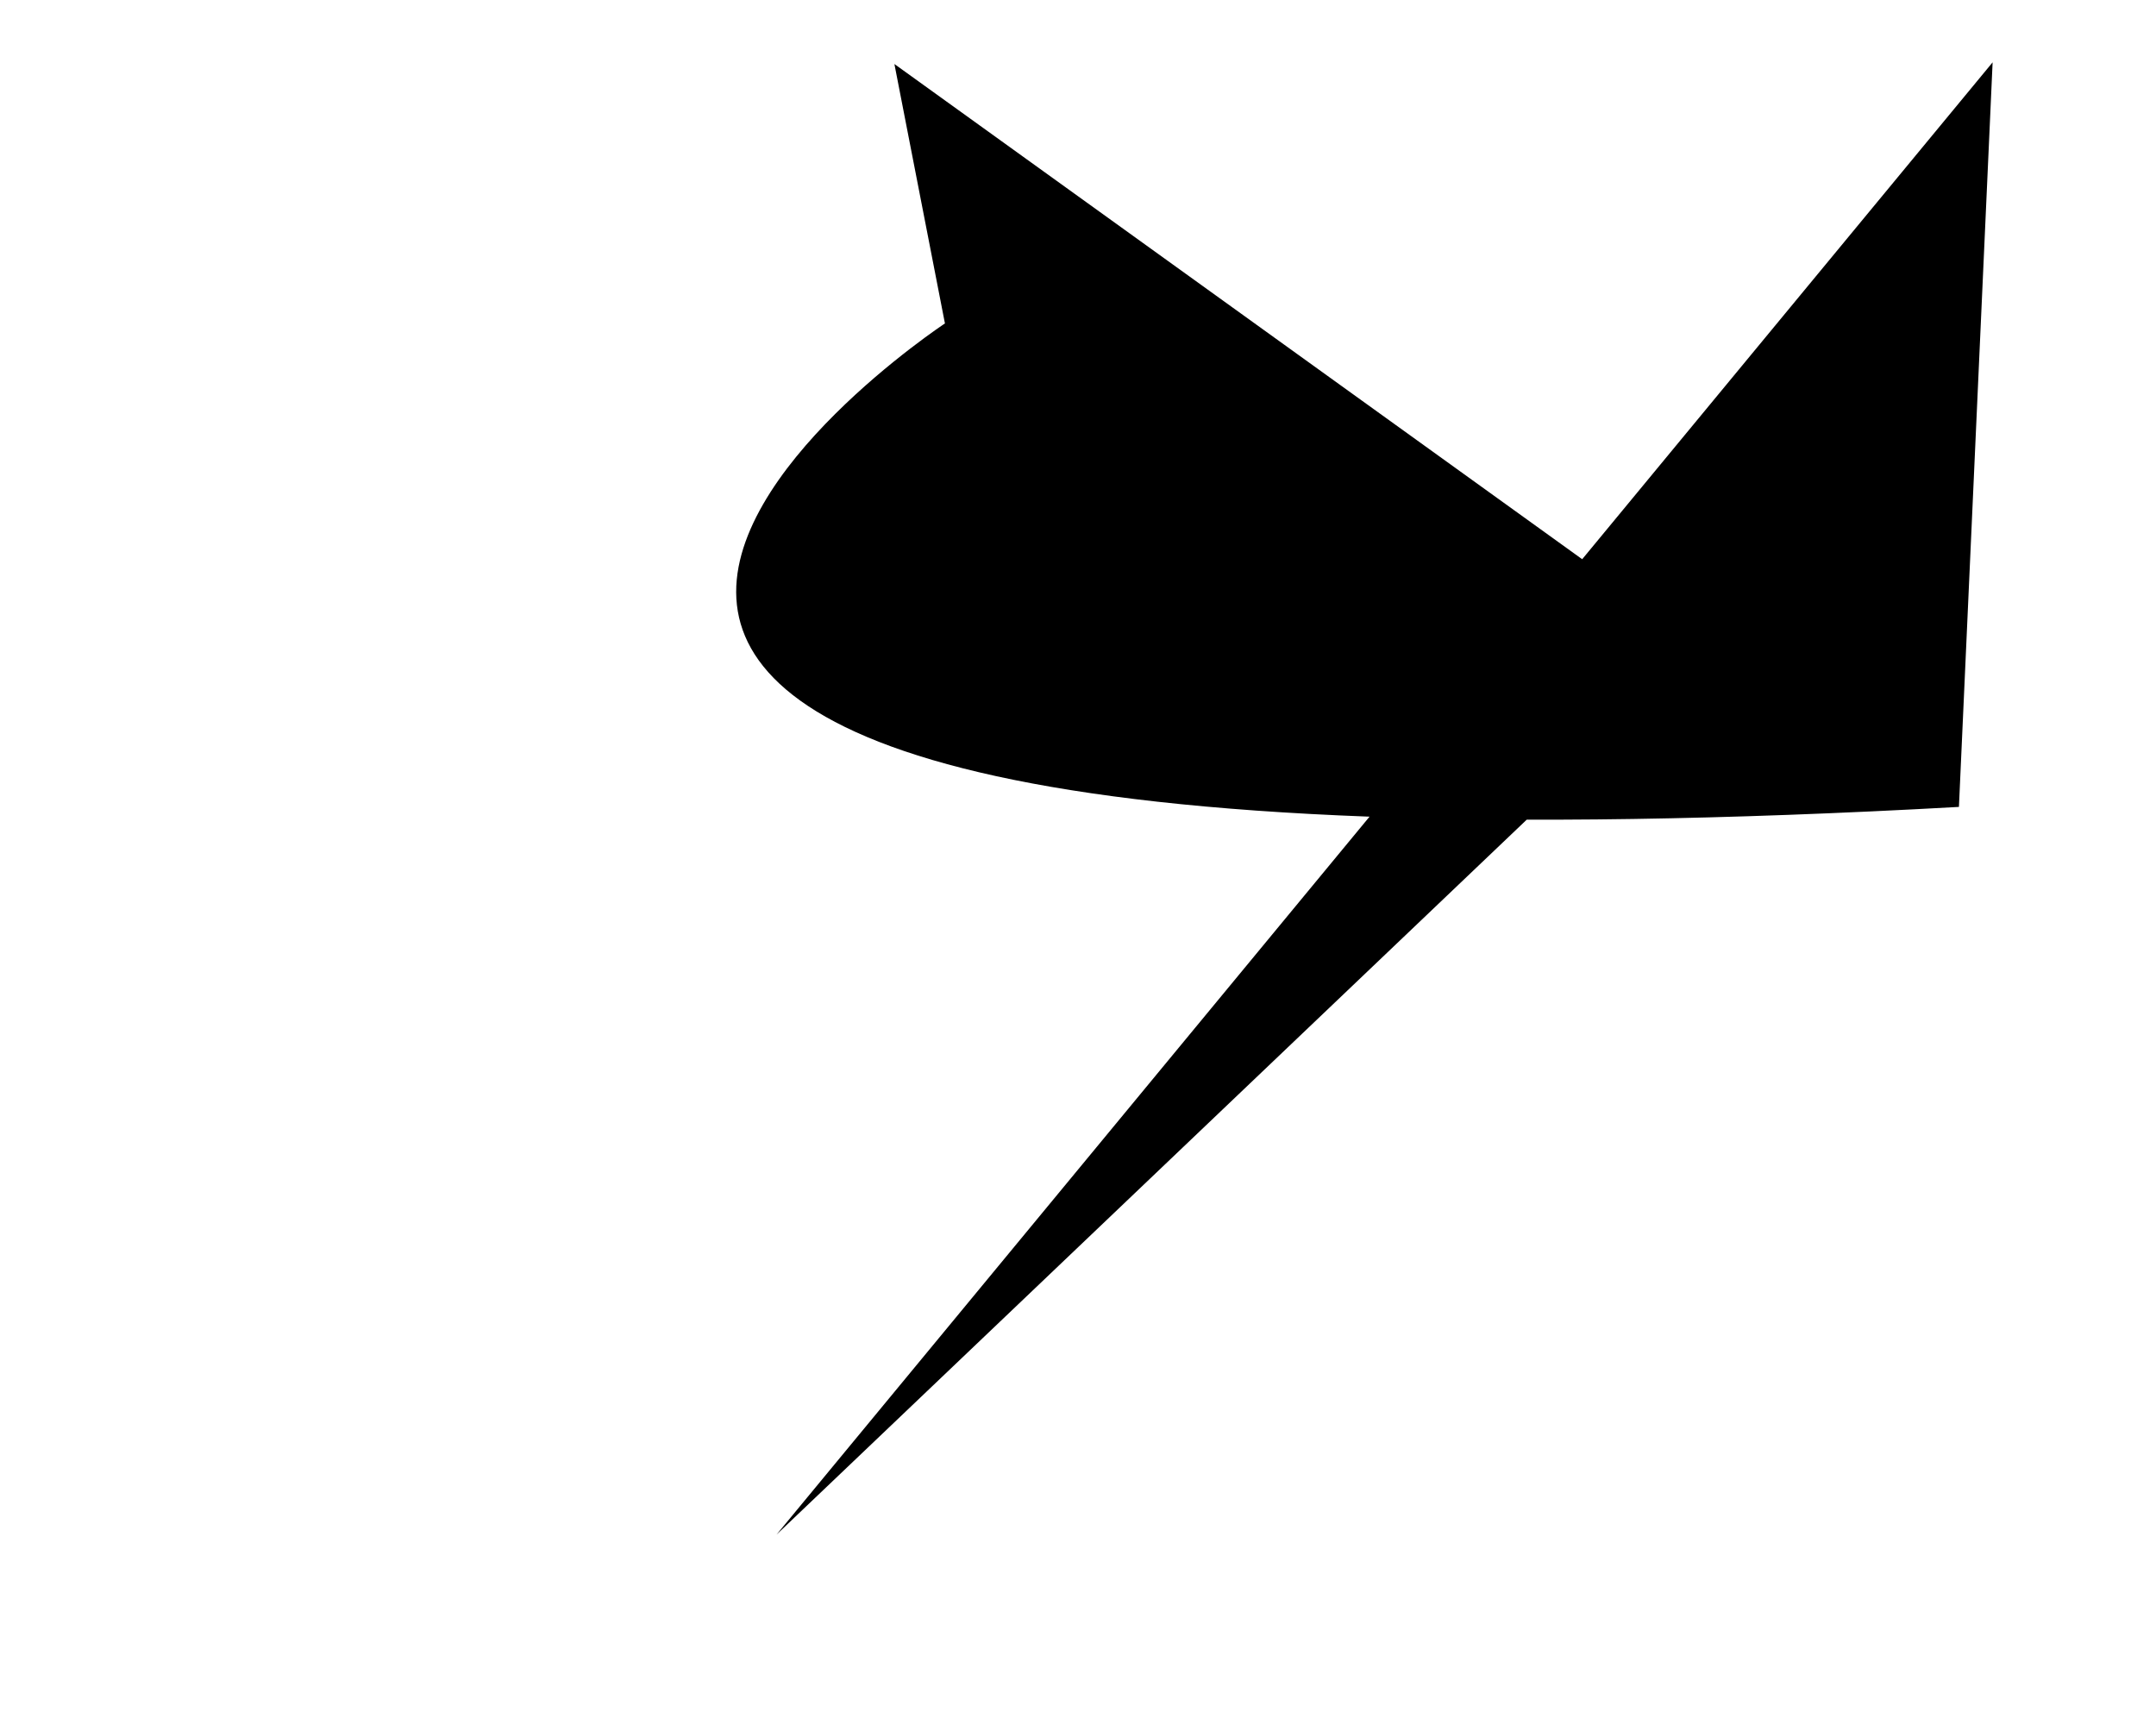
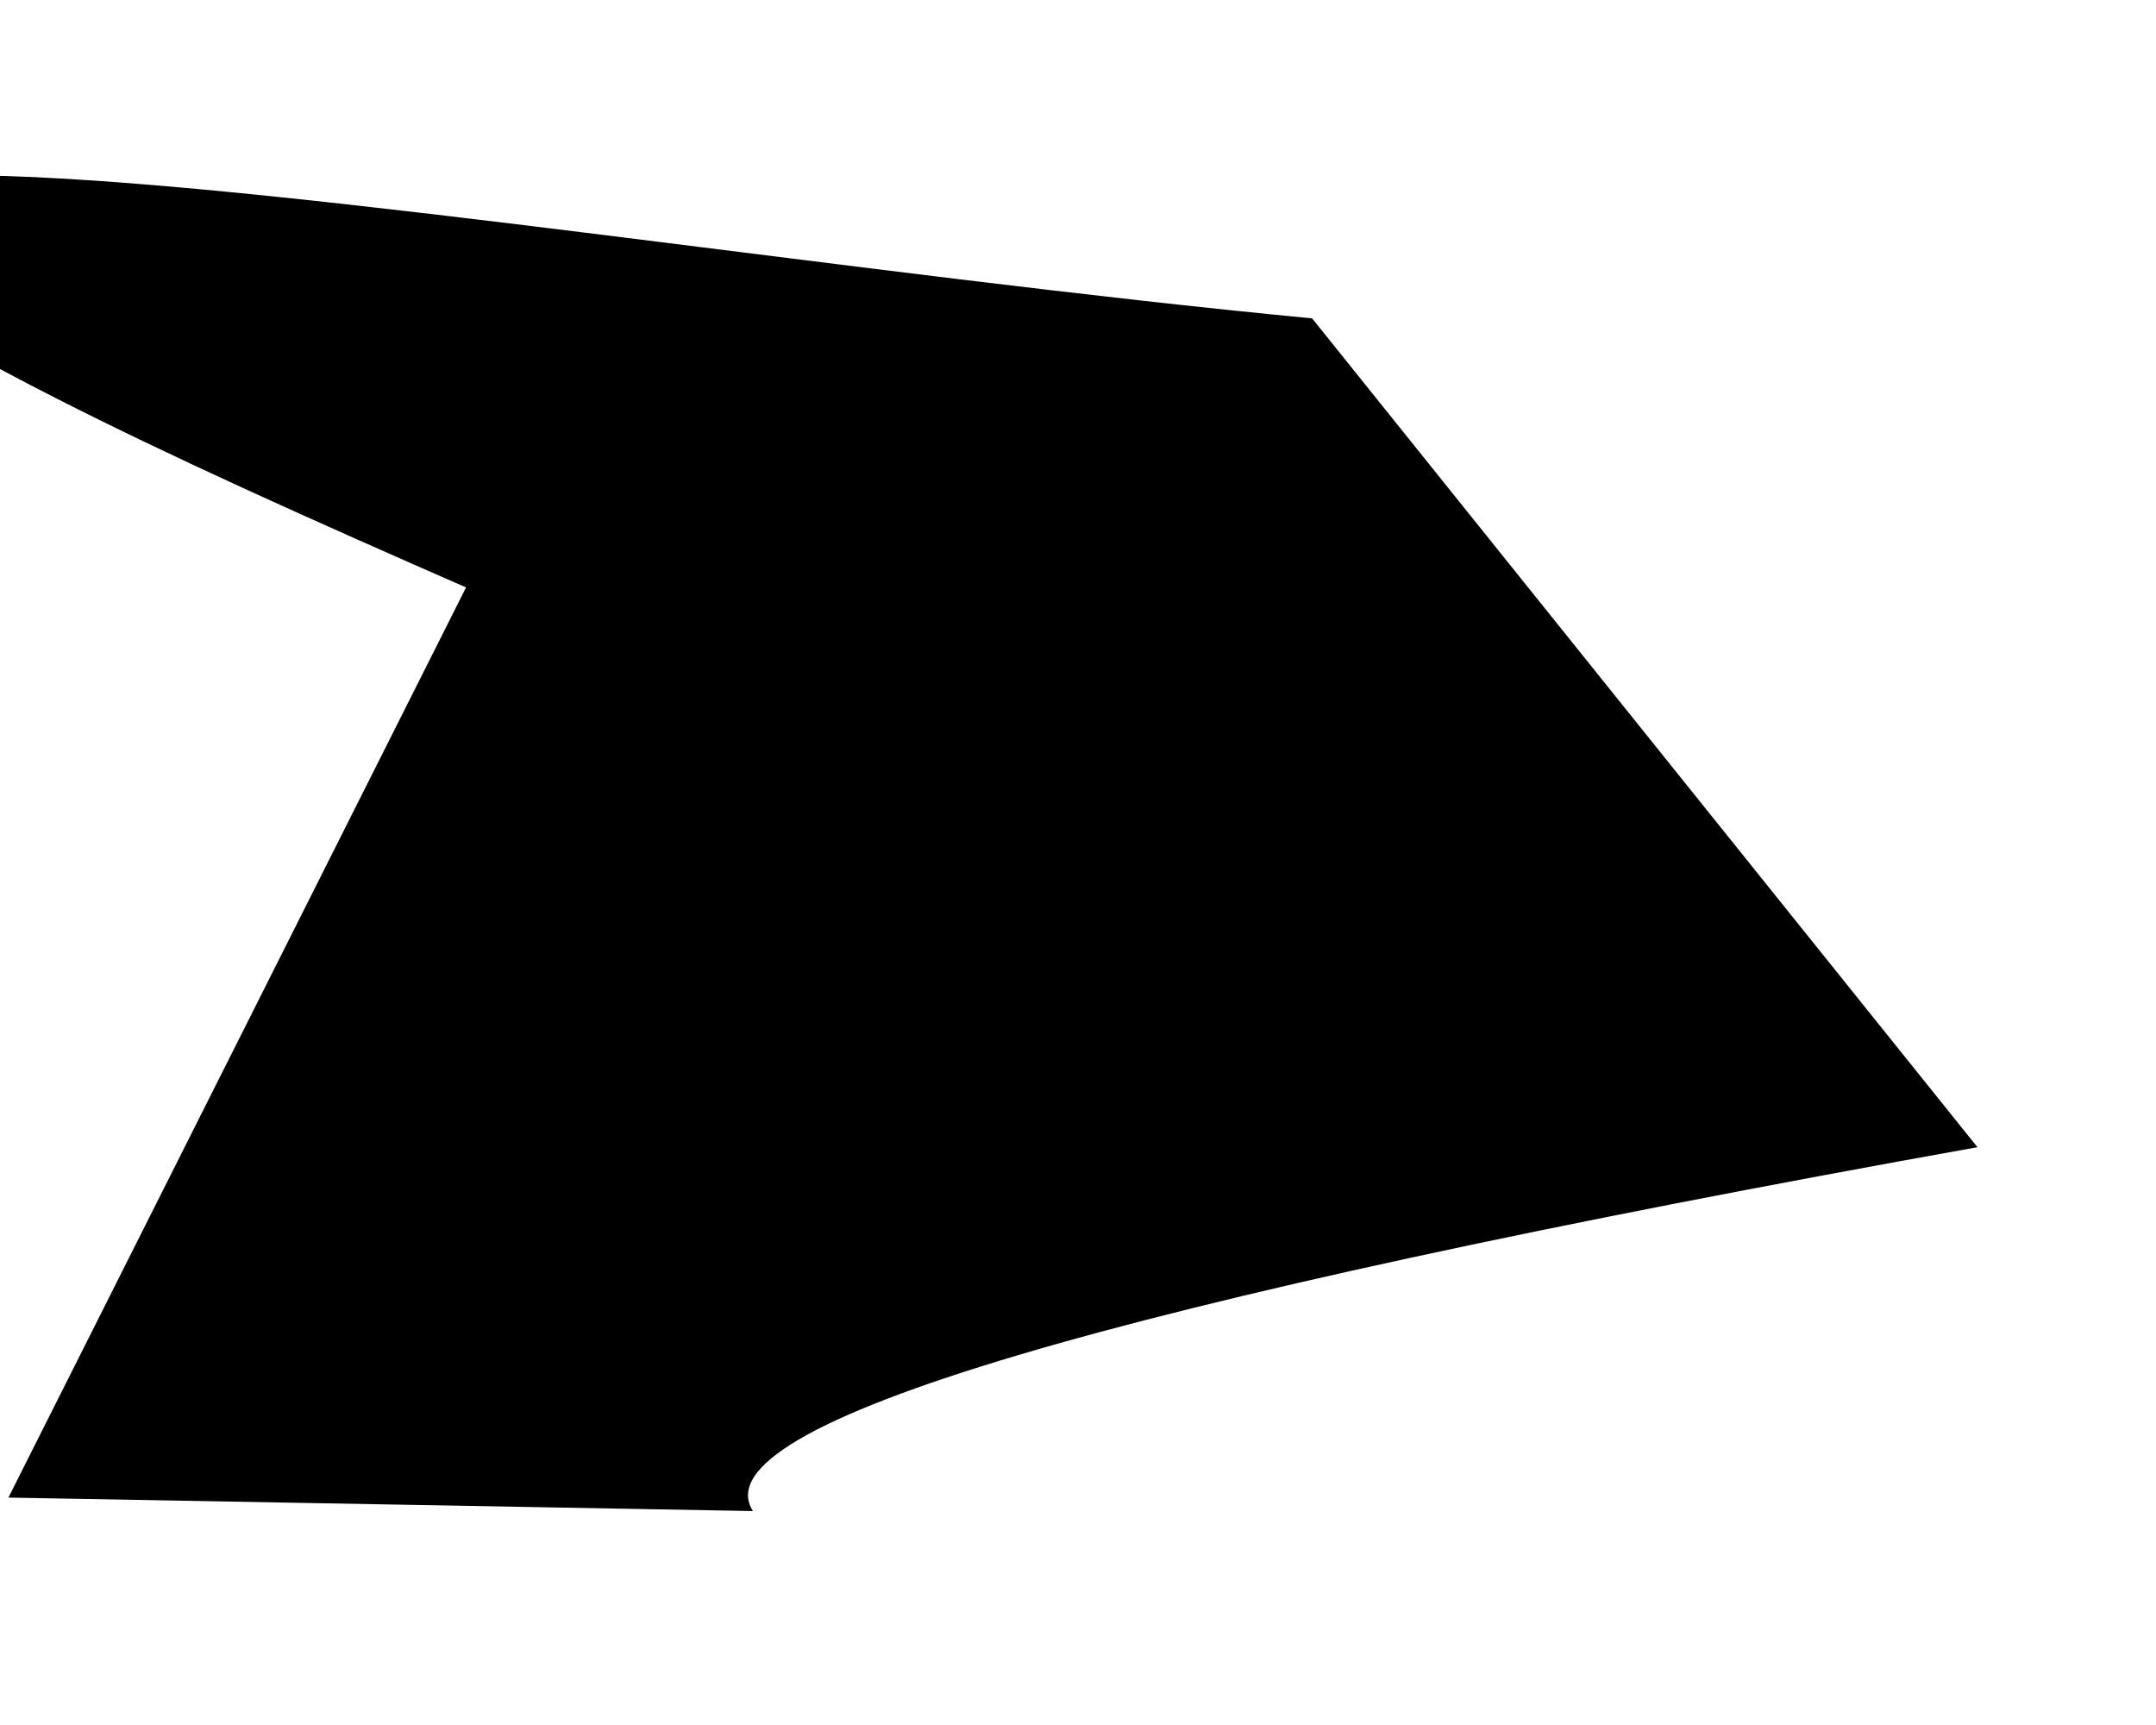
<svg xmlns="http://www.w3.org/2000/svg" baseProfile="tiny" height="1024" version="1.2" width="1280">
  <defs />
-   <path d="M 1013 385 L 531 38 L 561 192 S 31 542 1163 479 T 1183 37 L 461 911" />
+   <path d="M 5 889 L 356 191 C 1273 693 910 634 178 305 S 246 138 779 189 L 1174 681 Q 398 820 447 897" />
</svg>
